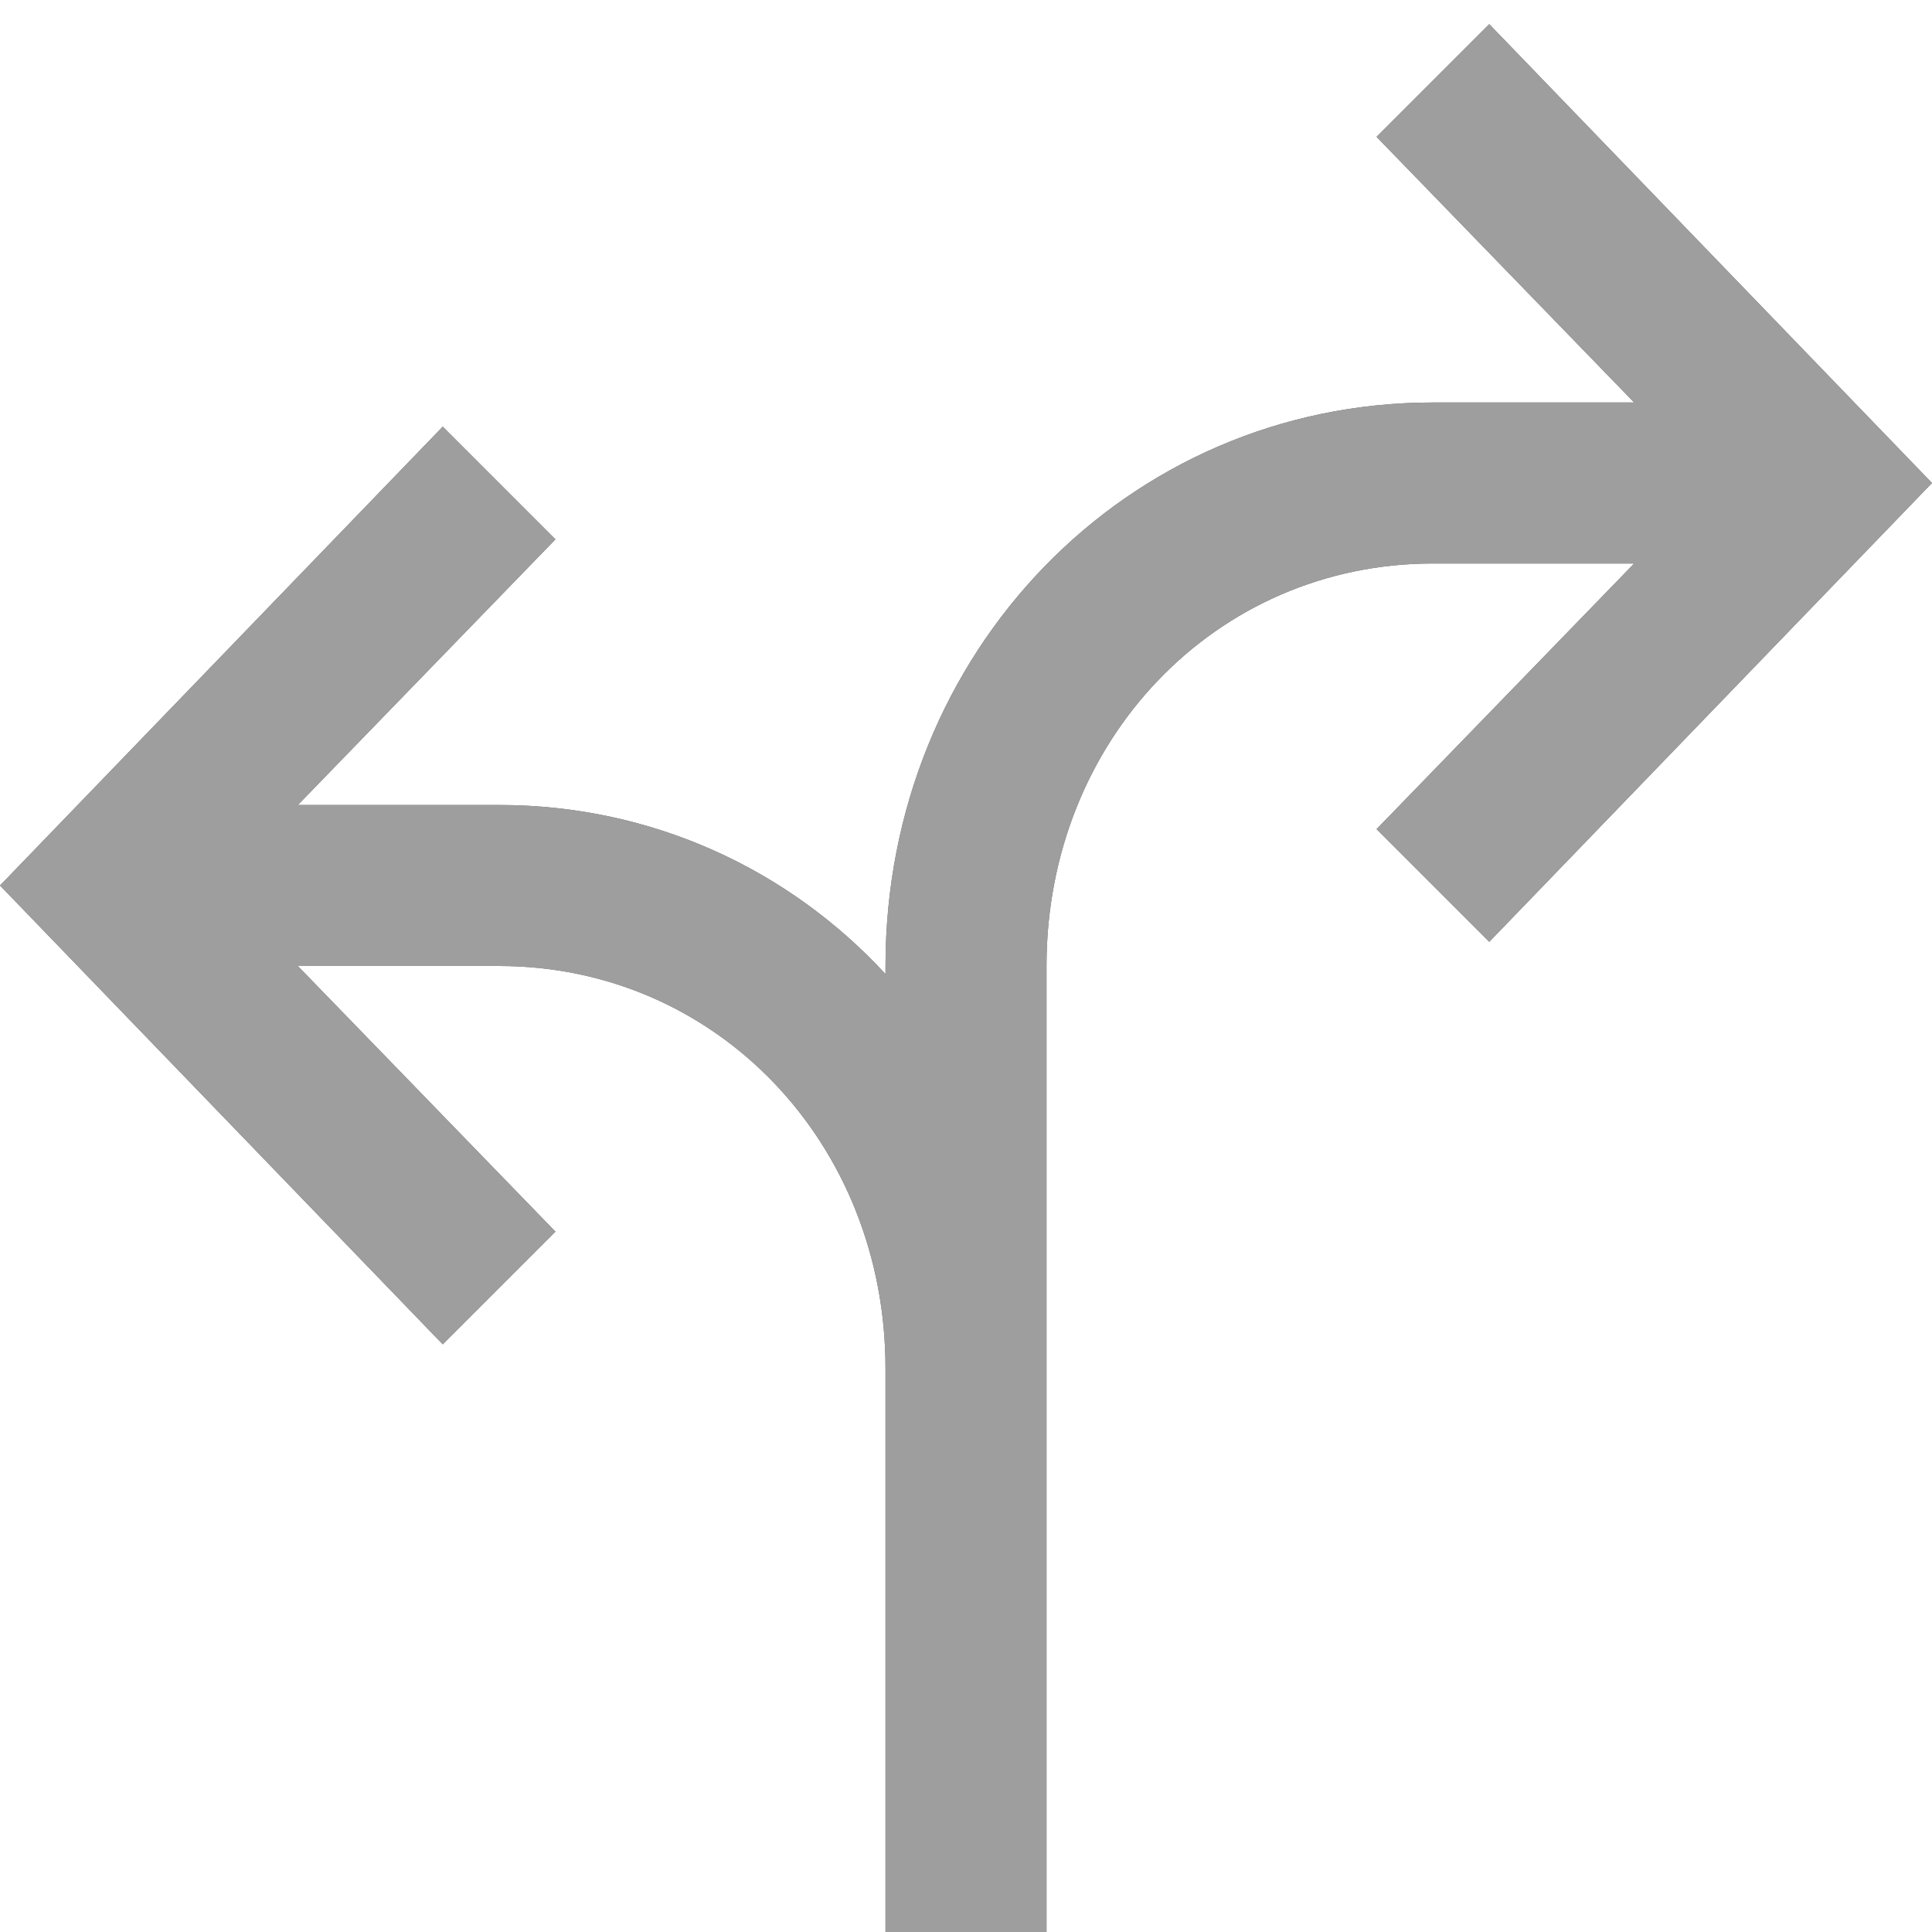
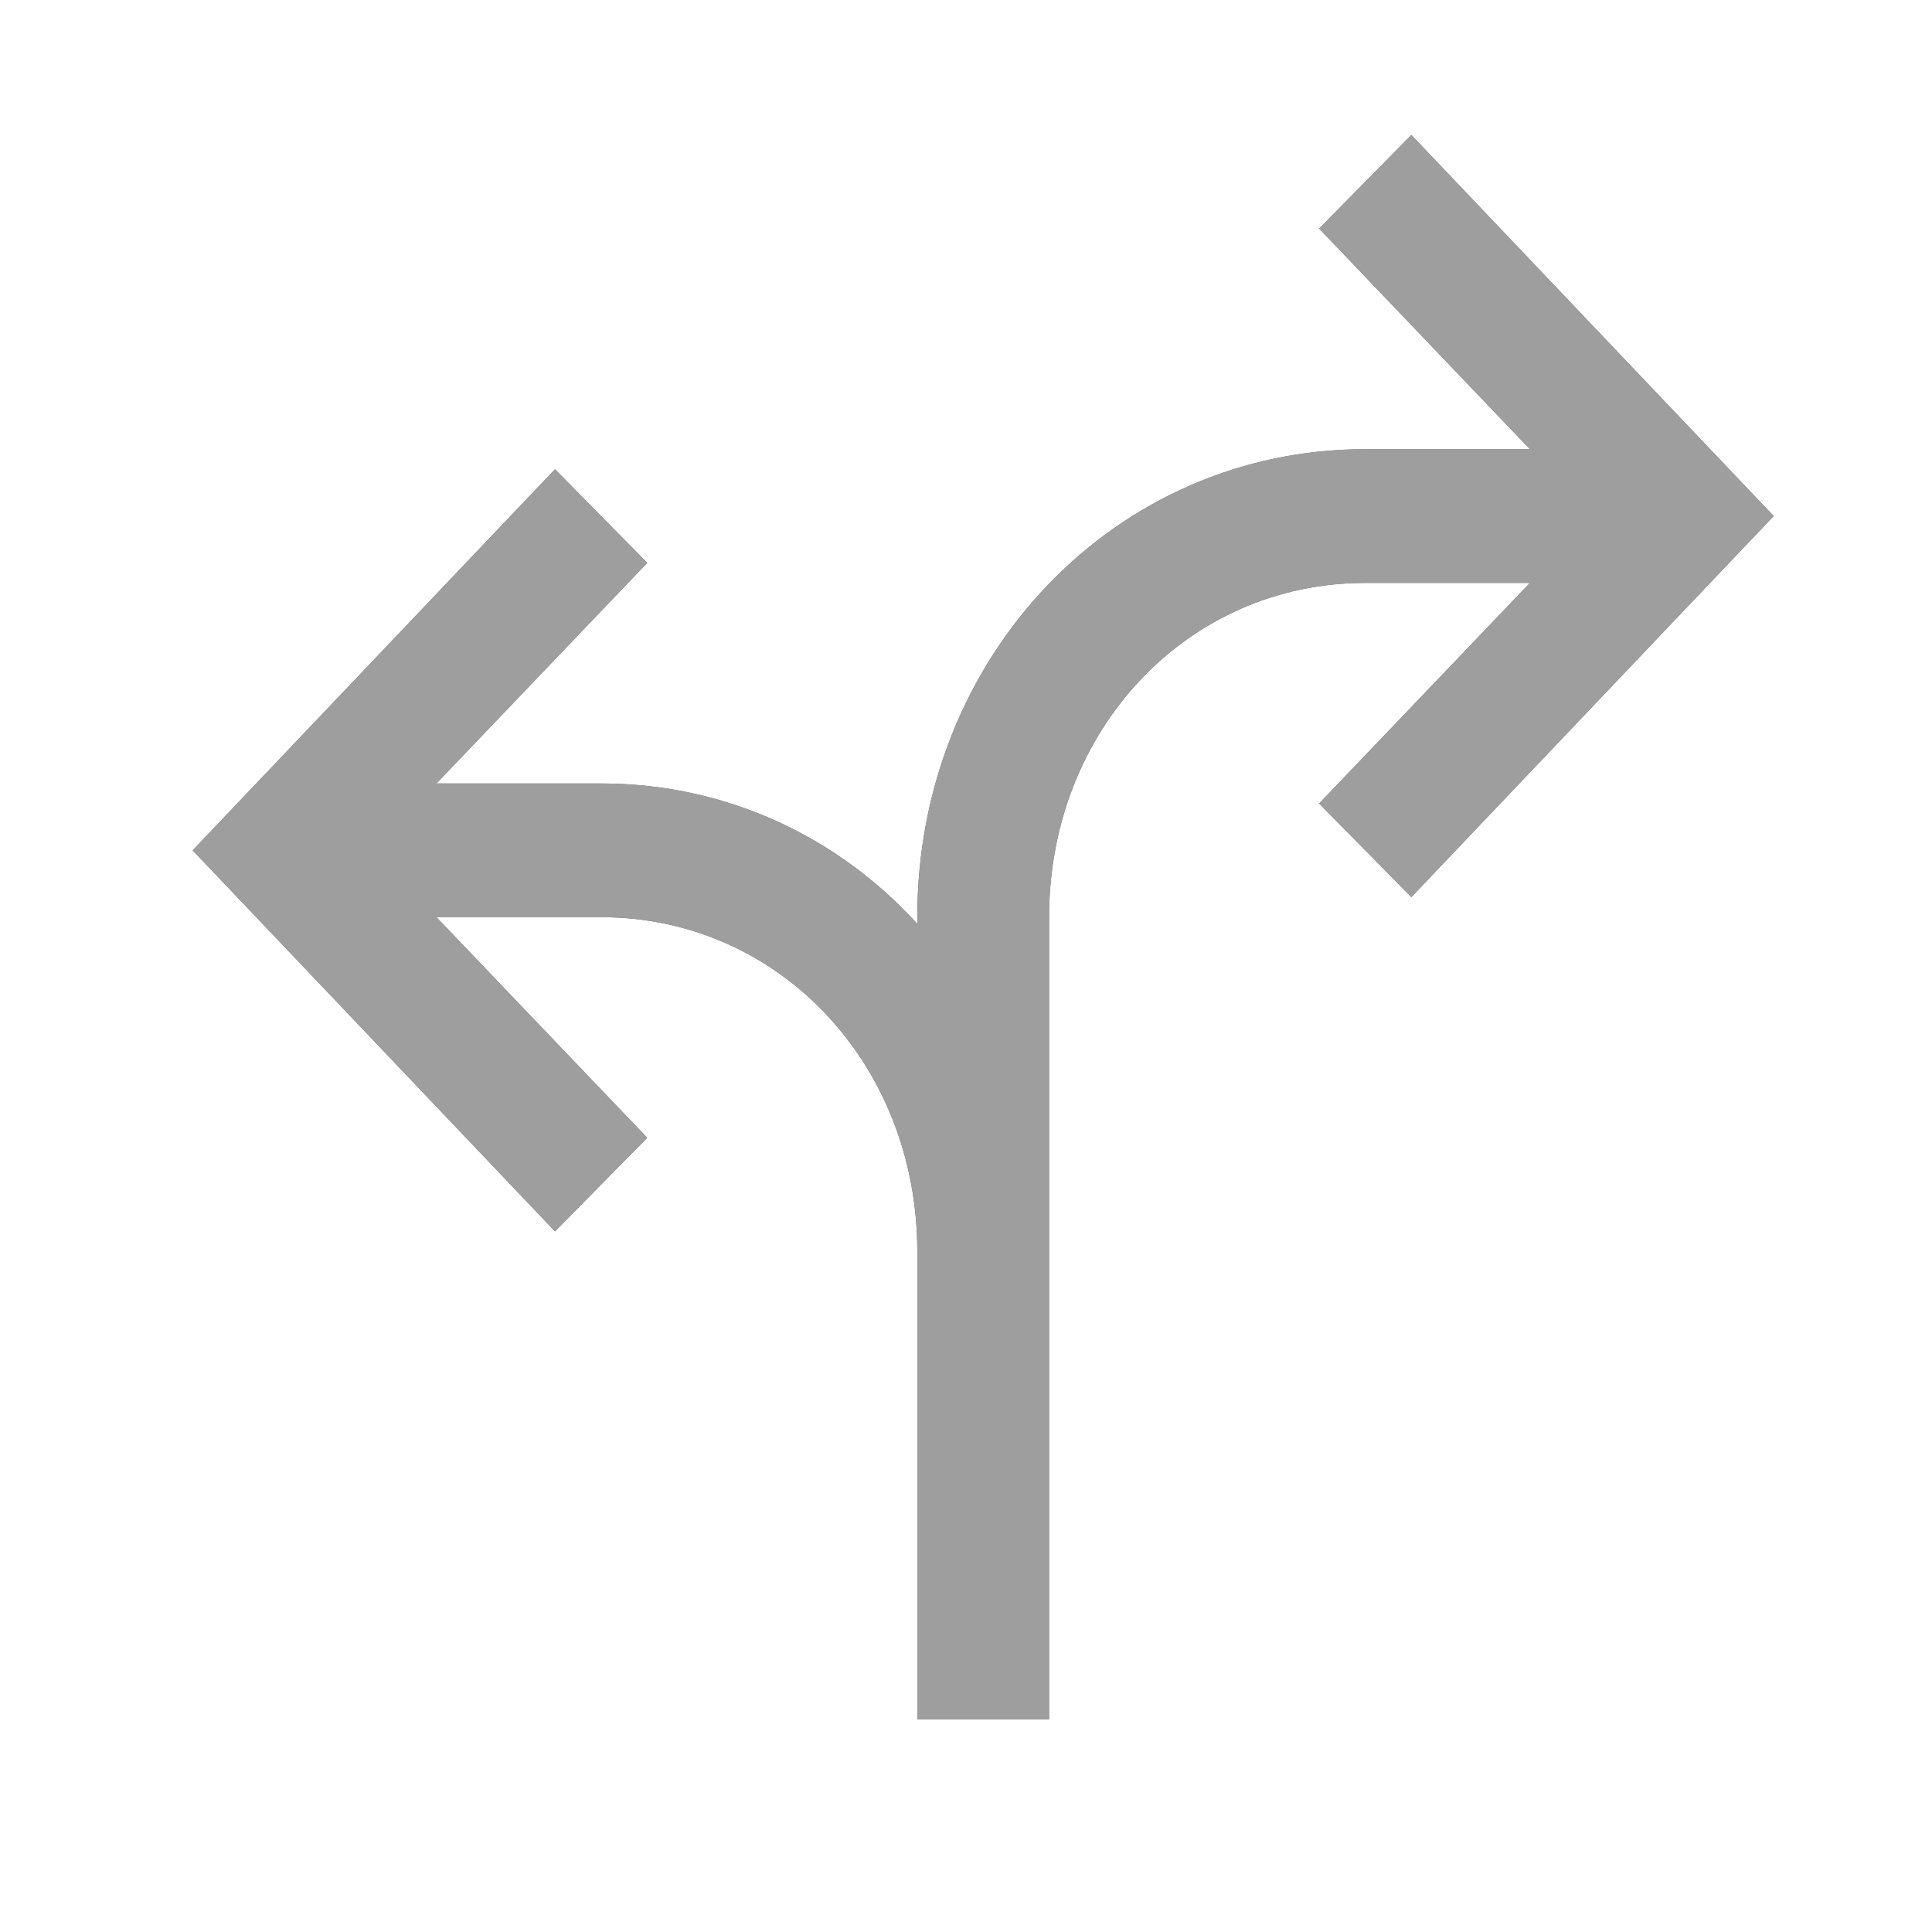
- <svg xmlns="http://www.w3.org/2000/svg" fill="#000000" height="800px" width="800px" version="1.1" id="XMLID_172_" viewBox="0 0 24 24" xml:space="preserve">
-   <defs id="defs10">
-     <filter style="color-interpolation-filters:sRGB;" id="filter939" x="0" y="0" width="1" height="1">
+ <svg xmlns="http://www.w3.org/2000/svg" clip-rule="evenodd" fill-rule="evenodd" stroke-linejoin="round" stroke-miterlimit="2" viewBox="0 0 64 64" version="1.1" id="svg10">
+   <defs id="defs14">
+     <filter style="color-interpolation-filters:sRGB" id="filter959" x="-0.042" y="-0.062" width="1.083" height="1.125">
+       <feColorMatrix values="0.21 0.72 0.072 0.62 0 0.21 0.72 0.072 0.62 0 0.21 0.72 0.072 0.62 0 0 0 0 1 0 " id="feColorMatrix957" />
+     </filter>
+     <filter style="color-interpolation-filters:sRGB" id="filter939" x="0" y="0" width="1" height="1">
      <feColorMatrix values="0.21 0.72 0.072 0.62 0 0.21 0.72 0.072 0.62 0 0.21 0.72 0.072 0.62 0 0 0 0 1 0 " id="feColorMatrix937" />
    </filter>
  </defs>
-   <g id="directions" style="filter:url(#filter939)">
-     <g id="g4">
-       <path d="M13,24h-2v-7c0-2.8-2.1-5-4.8-5H3.7l3.2,3.3l-1.4,1.4L0,11l5.5-5.7l1.4,1.4L3.7,10h2.5c1.9,0,3.6,0.8,4.8,2.1V12    c0-3.9,3-7,6.8-7h2.5l-3.2-3.3l1.4-1.4L24,6l-5.5,5.7l-1.4-1.4L20.3,7h-2.5C15.1,7,13,9.2,13,12V24z" id="path2" />
+   <path d="m0 0h64v64h-64z" fill="none" id="path2" />
+   <text xml:space="preserve" style="font-style:normal;font-weight:normal;font-size:40px;line-height:1.25;font-family:sans-serif;letter-spacing:0px;word-spacing:0px;fill:#000000;fill-opacity:1;stroke:none" x="17.627" y="10.847" id="text827">
+     <tspan id="tspan825" x="17.627" y="46.238" />
+   </text>
+   <g id="directions-9" style="filter:url(#filter939)" transform="matrix(2.182179,0,0,2.214694,6.38303,3.806467)">
+     <g id="g4-8">
+       <path d="M 13,24 H 11 V 17 C 11,14.2 8.9,12 6.2,12 H 3.7 L 6.9,15.3 5.5,16.7 0,11 5.5,5.3 6.9,6.7 3.7,10 h 2.5 c 1.9,0 3.6,0.8 4.8,2.1 V 12 c 0,-3.9 3,-7 6.8,-7 h 2.5 L 17.1,1.7 18.5,0.3 24,6 18.5,11.7 17.1,10.3 20.3,7 H 17.8 C 15.1,7 13,9.2 13,12 Z" id="path2-4" />
    </g>
  </g>
</svg>
